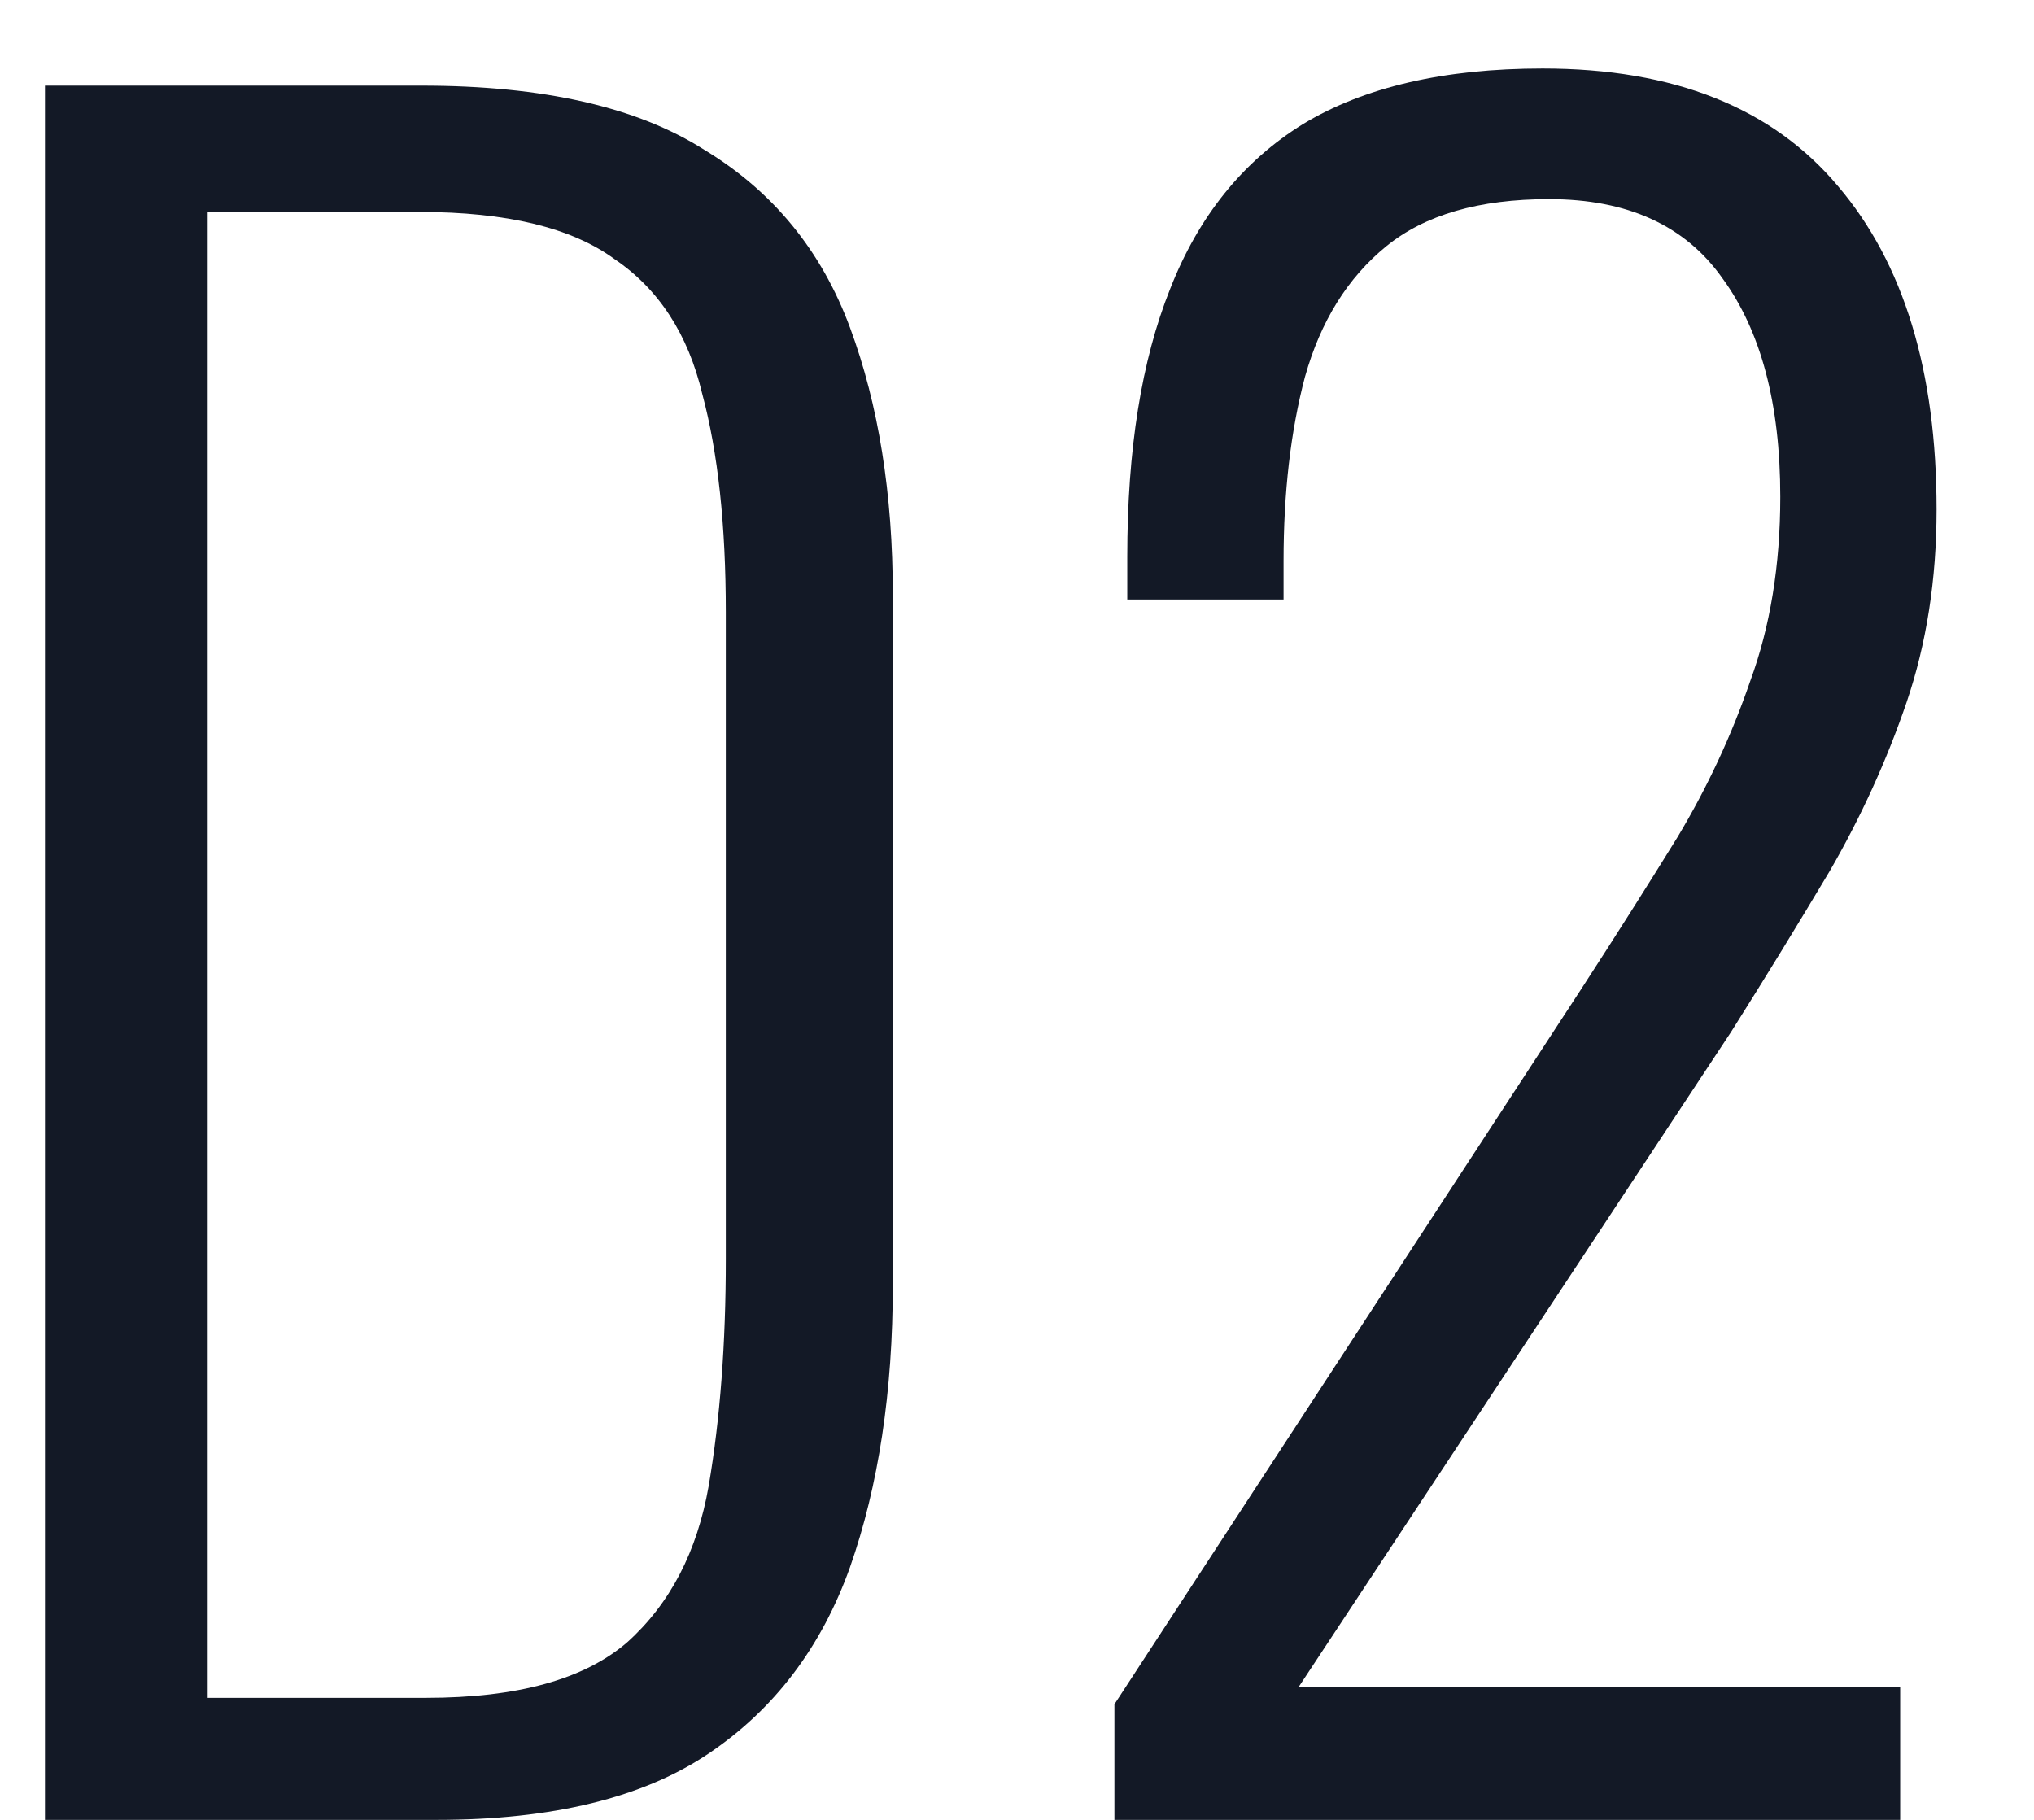
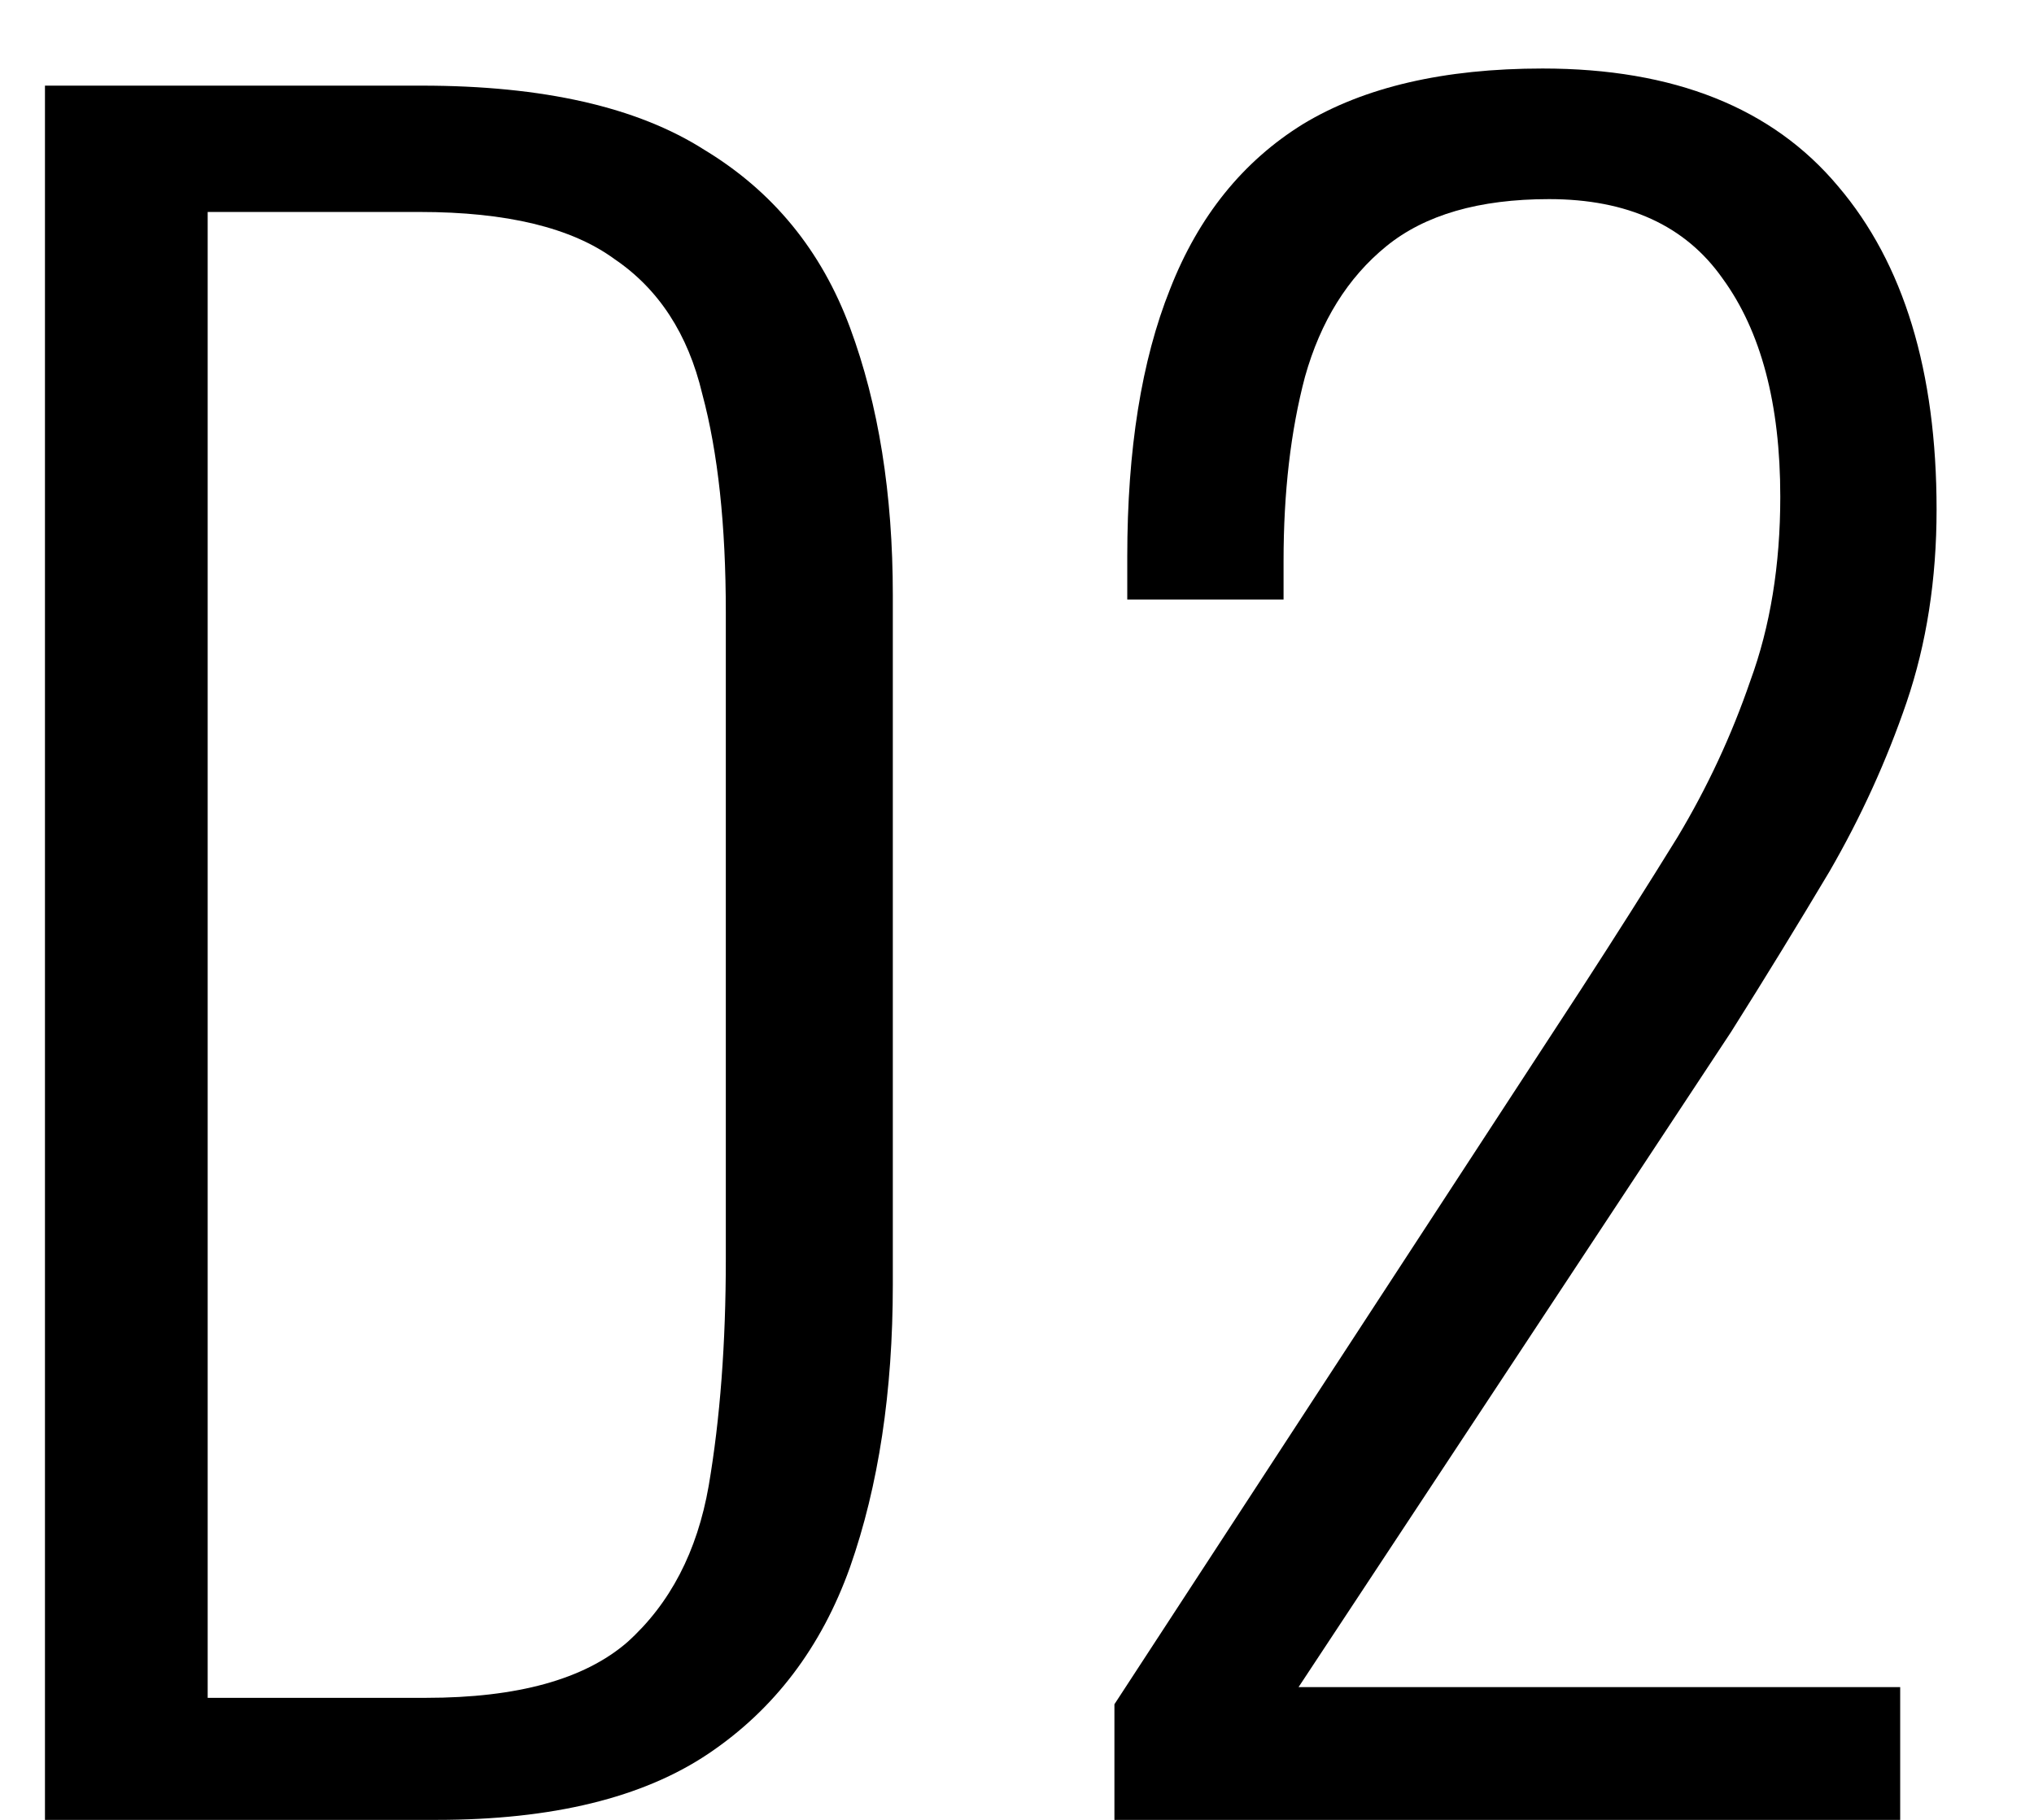
- <svg xmlns="http://www.w3.org/2000/svg" id="drive" viewBox="0 0 19 17" fill="none">
-   <path d="M0.42 17V0.8H3.94C5.073 0.8 5.953 1 6.58 1.4C7.22 1.787 7.673 2.34 7.94 3.06C8.207 3.78 8.34 4.613 8.34 5.56V12C8.34 13 8.207 13.88 7.94 14.64C7.673 15.387 7.233 15.967 6.62 16.38C6.007 16.793 5.16 17 4.08 17H0.42ZM1.94 15.86H3.98C4.833 15.86 5.46 15.687 5.86 15.34C6.26 14.98 6.513 14.493 6.62 13.88C6.727 13.253 6.78 12.547 6.78 11.76V5.72C6.78 4.907 6.707 4.227 6.56 3.68C6.427 3.12 6.153 2.7 5.74 2.42C5.34 2.127 4.733 1.98 3.92 1.98H1.94V15.86Z" fill="#131926" />
-   <path d="M10.41 17V15.92L14.77 9.24C15.09 8.747 15.39 8.273 15.67 7.82C15.95 7.353 16.176 6.867 16.35 6.36C16.536 5.853 16.63 5.28 16.63 4.64C16.63 3.773 16.45 3.093 16.09 2.6C15.743 2.107 15.203 1.86 14.47 1.86C13.816 1.86 13.31 2.007 12.95 2.3C12.59 2.593 12.336 3 12.19 3.52C12.056 4.027 11.99 4.6 11.99 5.24V5.6H10.53V5.2C10.53 4.2 10.663 3.367 10.93 2.7C11.196 2.02 11.61 1.507 12.17 1.16C12.743 0.813 13.49 0.64 14.41 0.64C15.636 0.64 16.556 1.007 17.17 1.74C17.783 2.46 18.09 3.467 18.09 4.76C18.09 5.413 17.996 6.013 17.81 6.56C17.623 7.107 17.383 7.633 17.09 8.14C16.796 8.633 16.49 9.133 16.17 9.64L12.13 15.76H17.75V17H10.41Z" fill="#131926" />
+ <svg xmlns="http://www.w3.org/2000/svg" id="drive" viewBox="0 0 19 17">
+   <path d="M0.42 17V0.8H3.94C5.073 0.8 5.953 1 6.58 1.4C7.22 1.787 7.673 2.34 7.94 3.06C8.207 3.78 8.34 4.613 8.34 5.56V12C8.34 13 8.207 13.88 7.94 14.64C7.673 15.387 7.233 15.967 6.62 16.38C6.007 16.793 5.16 17 4.08 17H0.42ZM1.94 15.86H3.98C4.833 15.86 5.46 15.687 5.86 15.34C6.26 14.98 6.513 14.493 6.62 13.88C6.727 13.253 6.78 12.547 6.78 11.76V5.72C6.78 4.907 6.707 4.227 6.56 3.68C6.427 3.12 6.153 2.7 5.74 2.42C5.34 2.127 4.733 1.98 3.92 1.98H1.94V15.86Z" />
+   <path d="M10.41 17V15.92L14.77 9.24C15.09 8.747 15.39 8.273 15.67 7.82C15.95 7.353 16.176 6.867 16.35 6.36C16.536 5.853 16.63 5.28 16.63 4.64C16.63 3.773 16.45 3.093 16.09 2.6C15.743 2.107 15.203 1.86 14.47 1.86C13.816 1.86 13.31 2.007 12.95 2.3C12.59 2.593 12.336 3 12.19 3.52C12.056 4.027 11.99 4.6 11.99 5.24V5.6H10.53V5.2C10.53 4.2 10.663 3.367 10.93 2.7C11.196 2.02 11.61 1.507 12.17 1.16C12.743 0.813 13.49 0.64 14.41 0.64C15.636 0.64 16.556 1.007 17.17 1.74C17.783 2.46 18.09 3.467 18.09 4.76C18.09 5.413 17.996 6.013 17.81 6.56C17.623 7.107 17.383 7.633 17.09 8.14C16.796 8.633 16.49 9.133 16.17 9.64L12.13 15.76H17.75V17H10.41Z" />
</svg>
